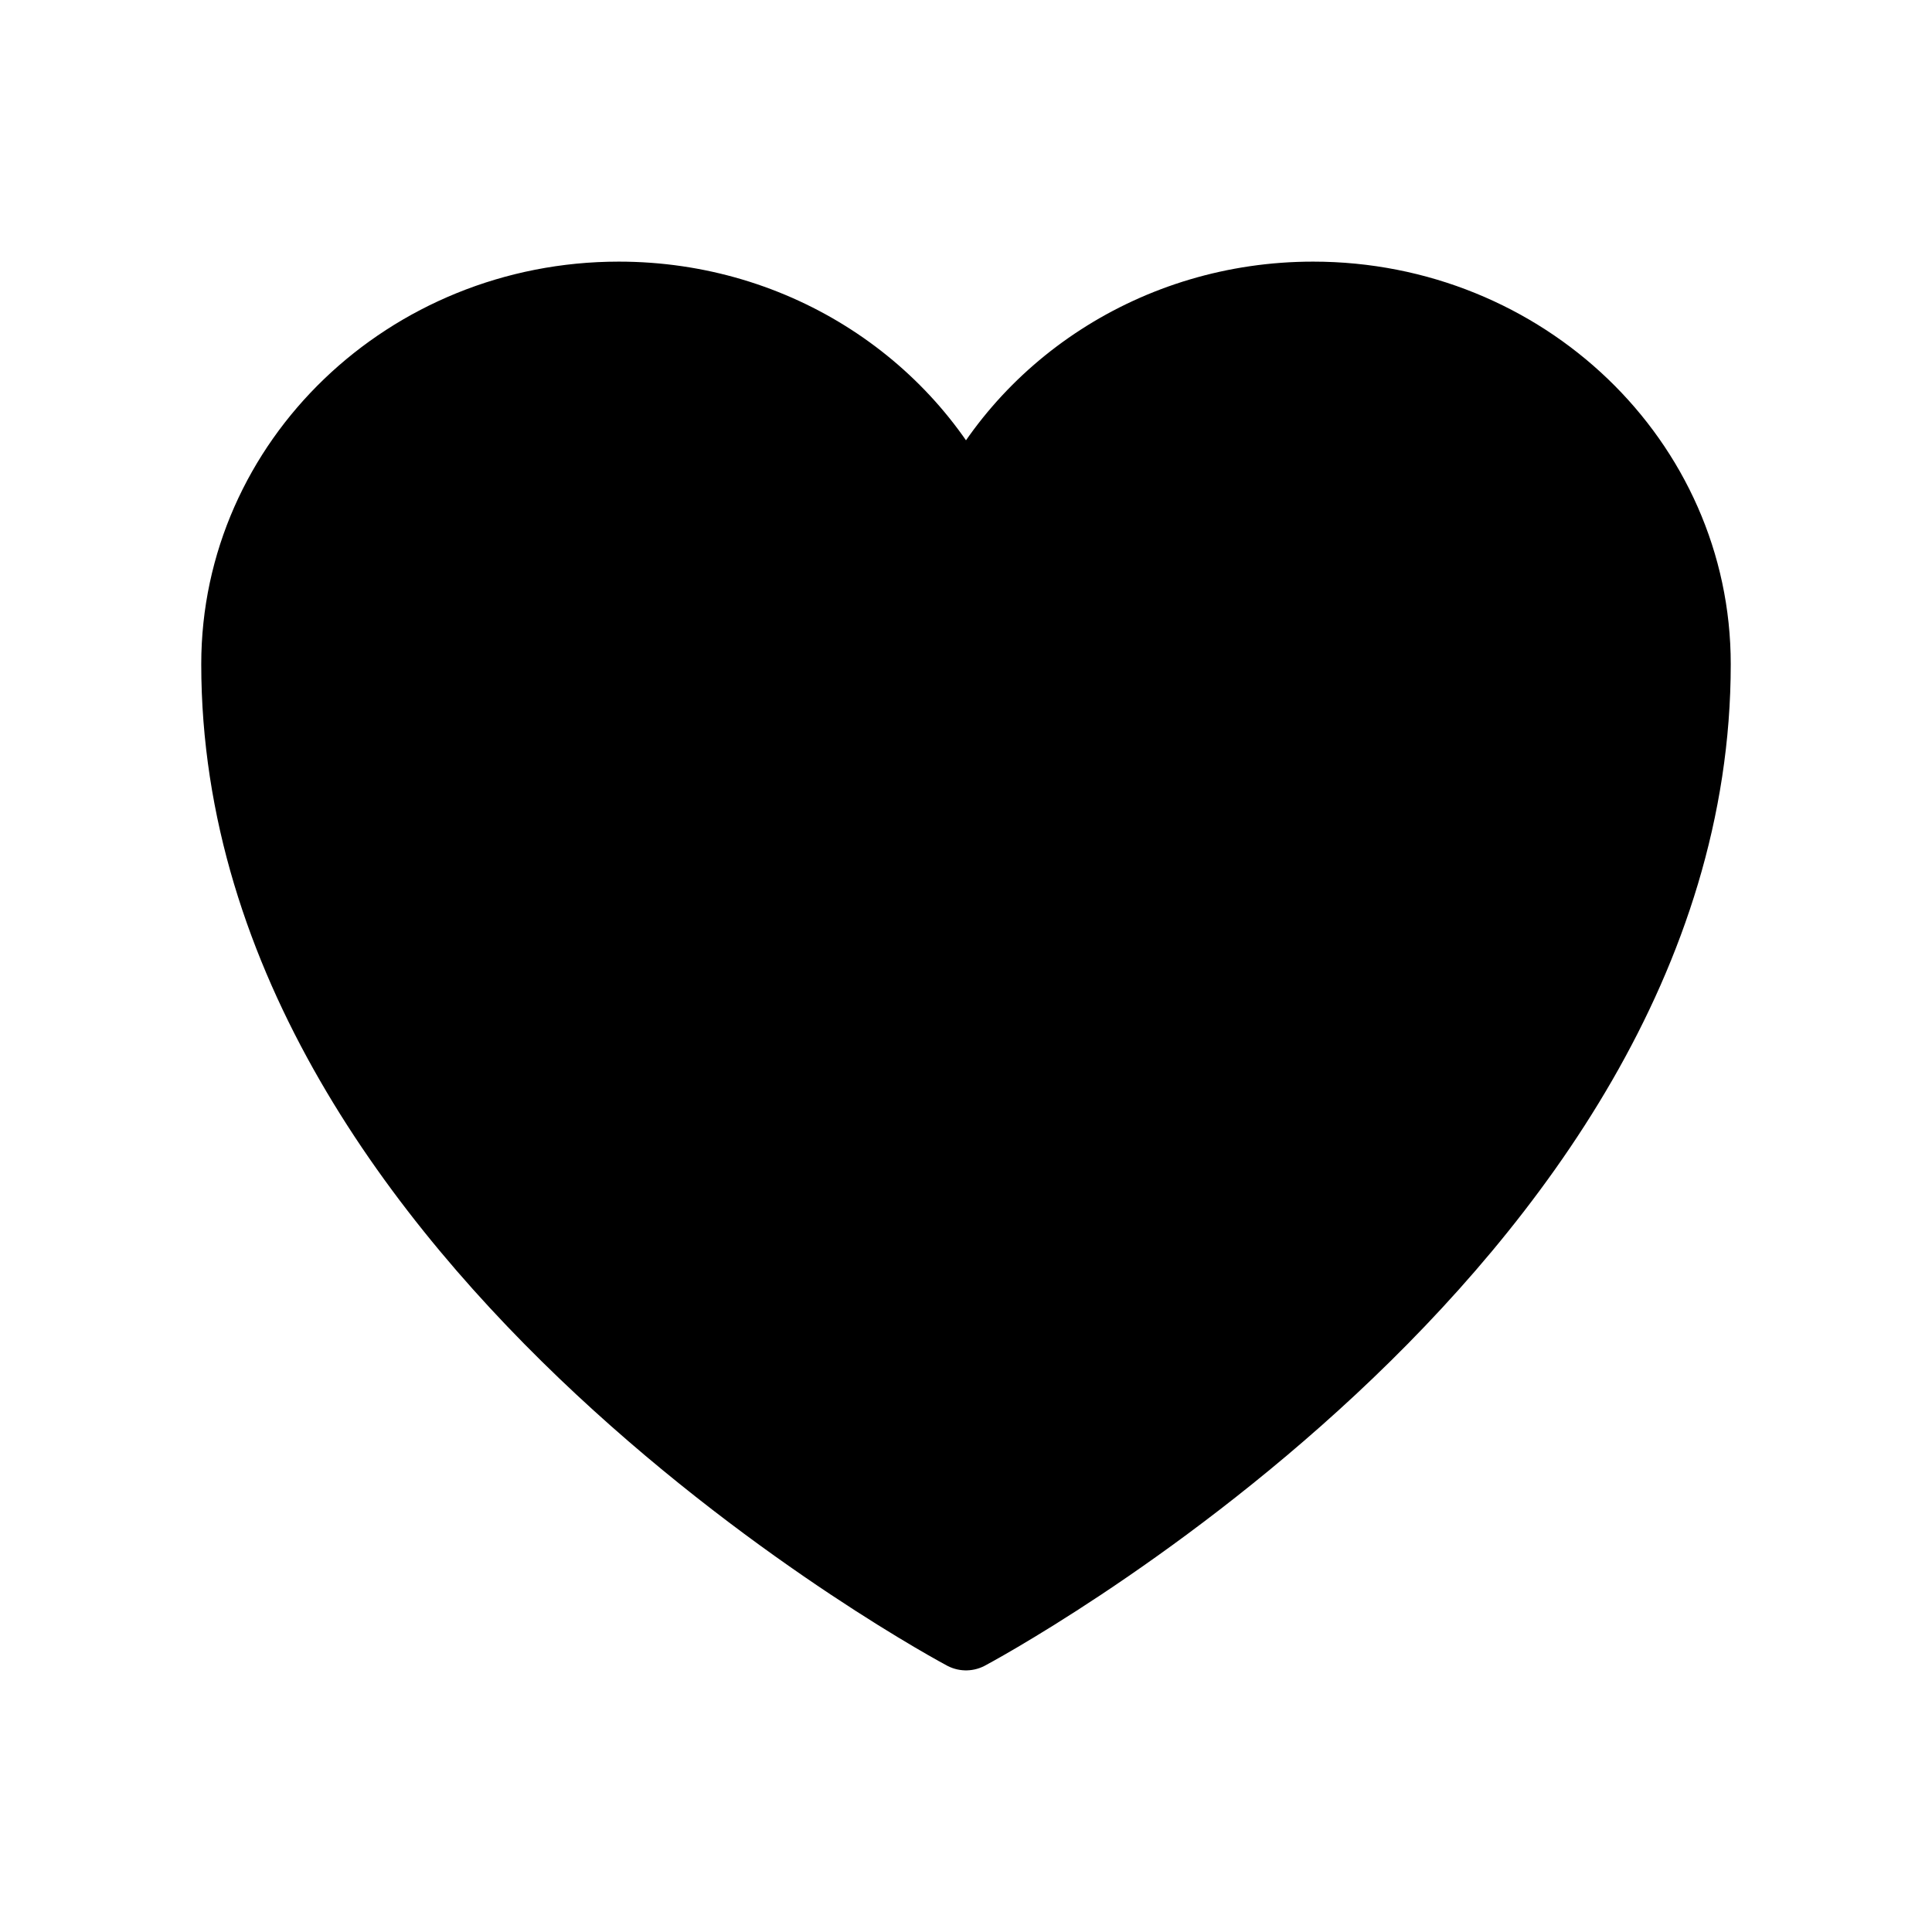
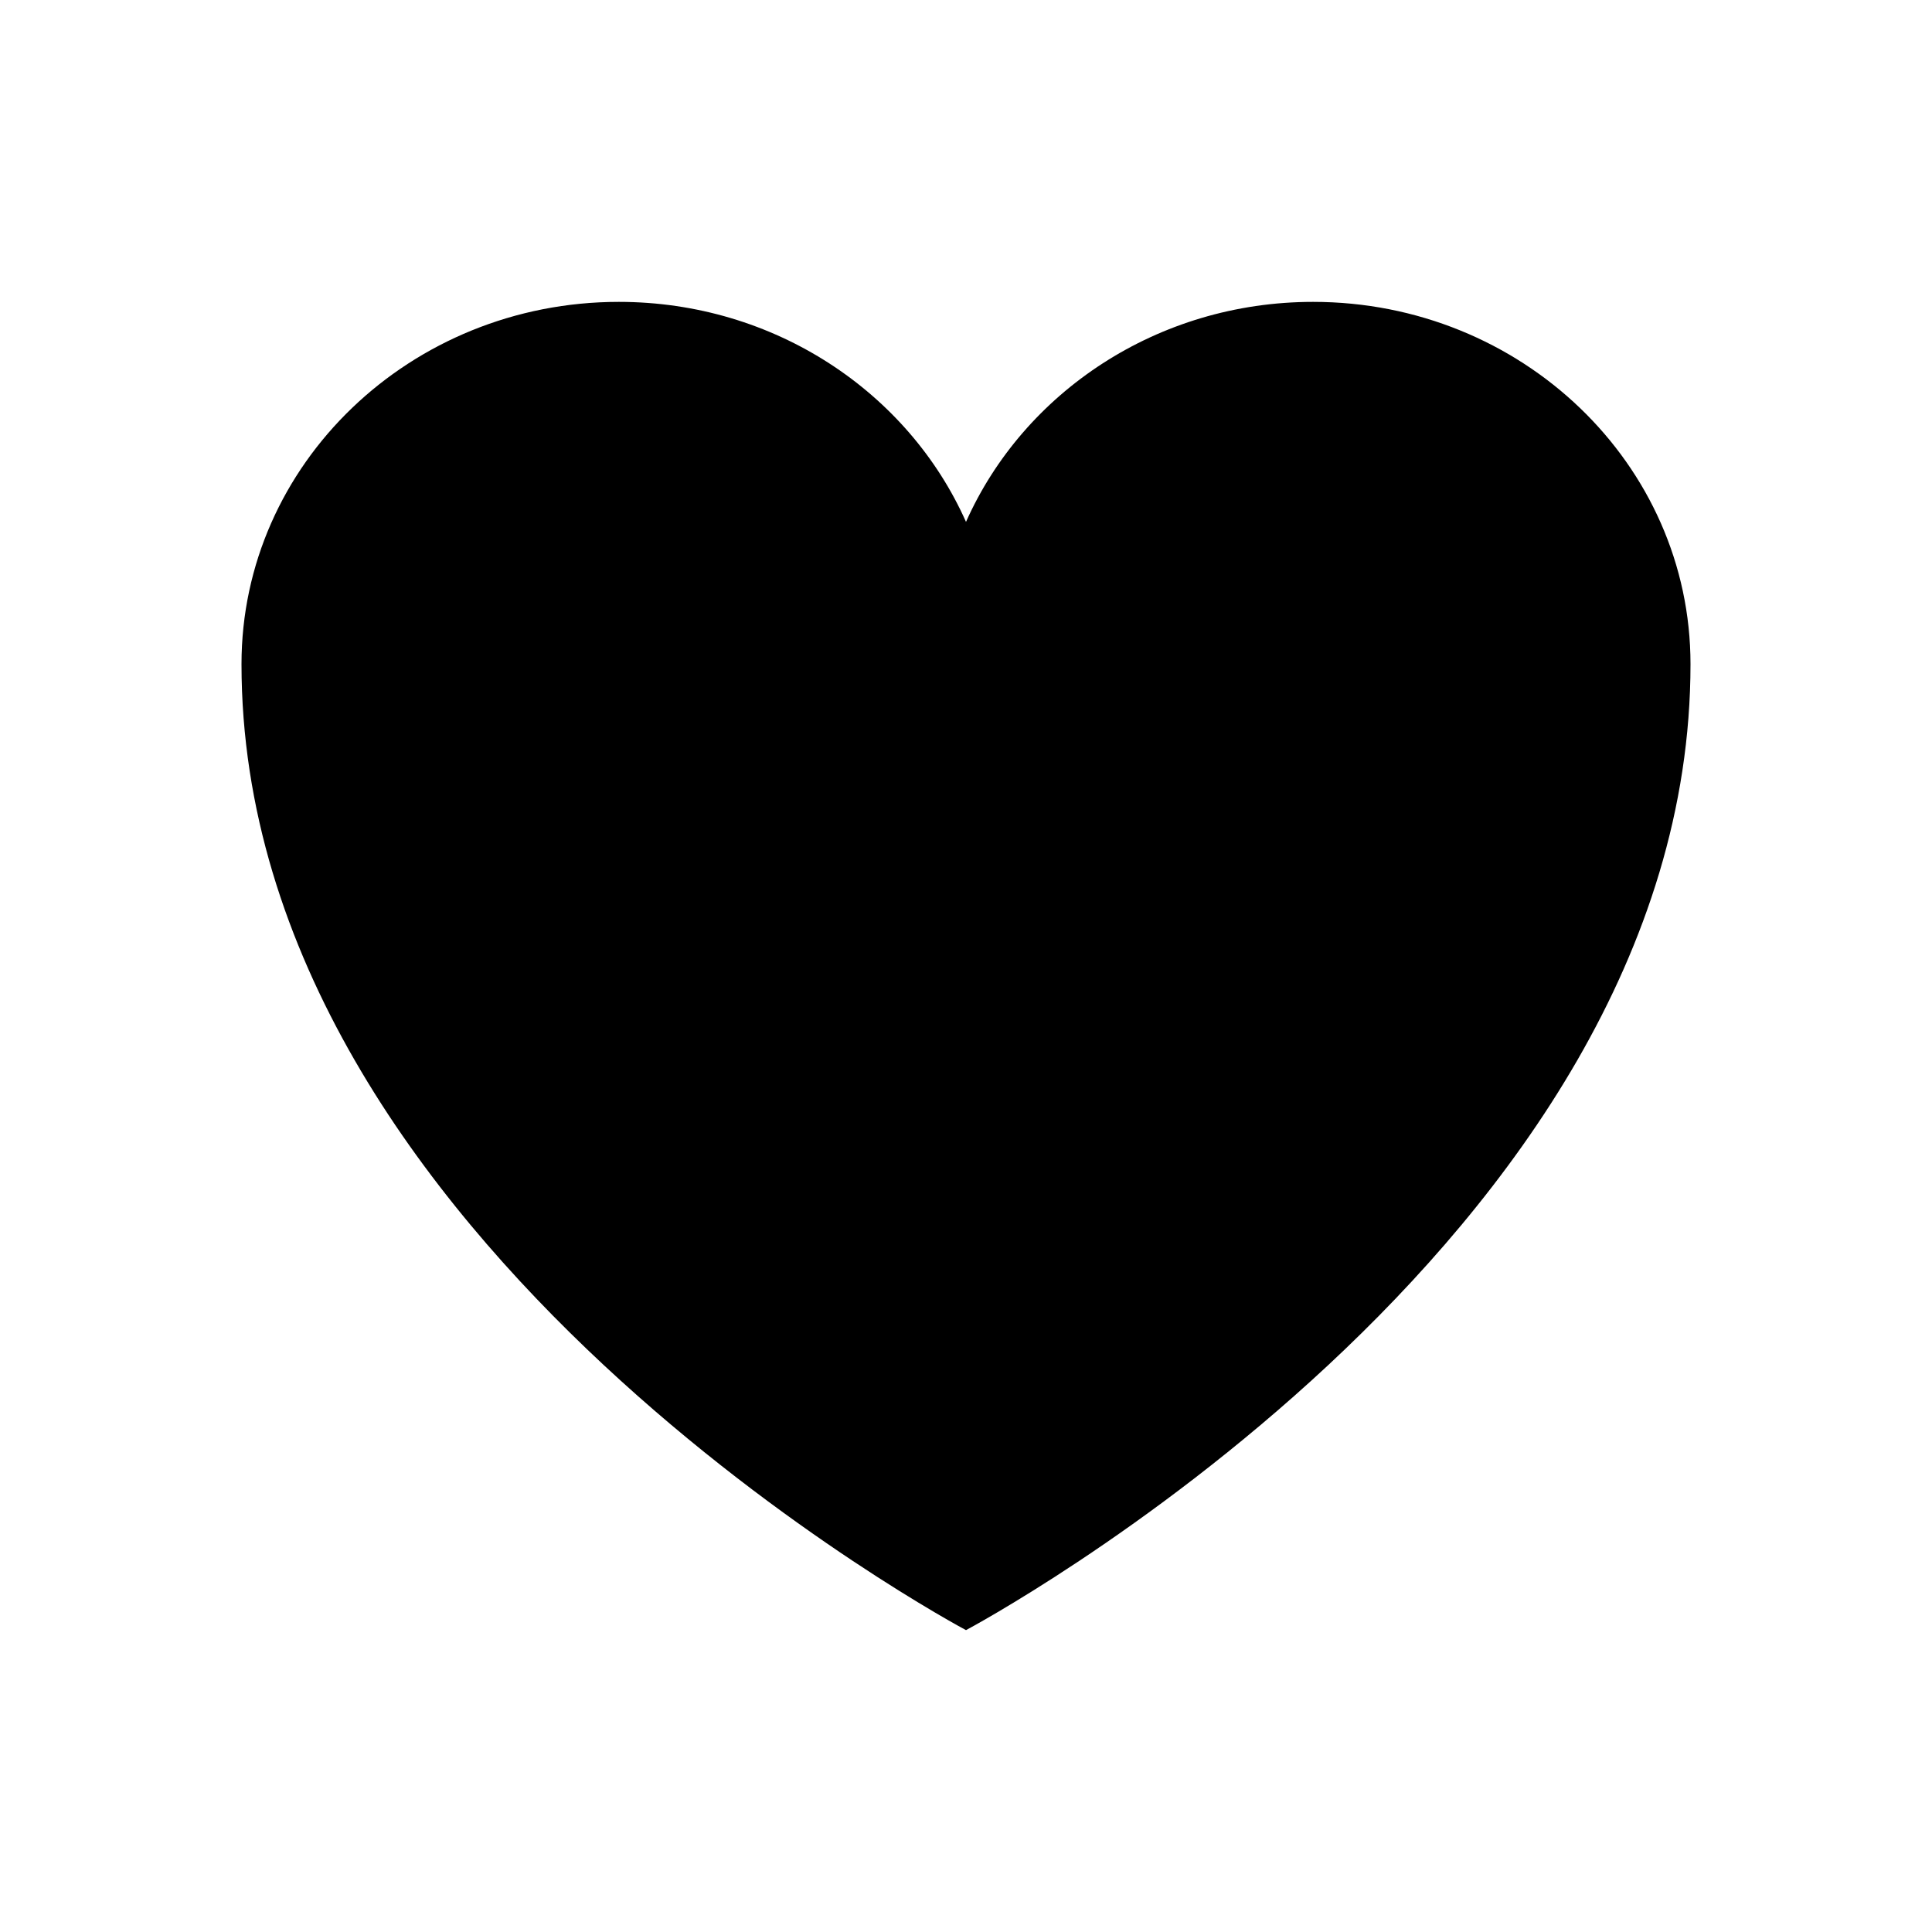
- <svg xmlns="http://www.w3.org/2000/svg" fill="currentColor" viewBox="0 0 24 24" stroke="currentColor">
-   <path stroke-linecap="round" stroke-linejoin="round" d="M21 8.25c0-2.485-2.099-4.5-4.688-4.5-1.935 0-3.597 1.126-4.312 2.733-.715-1.607-2.377-2.733-4.313-2.733C5.1 3.75 3 5.765 3 8.25c0 7.22 9 12 9 12s9-4.78 9-12Z" />
+ <svg xmlns="http://www.w3.org/2000/svg" fill="currentColor" viewBox="0 0 24 24">
+   <path d="M21 8.25c0-2.485-2.099-4.5-4.688-4.5-1.935 0-3.597 1.126-4.312 2.733-.715-1.607-2.377-2.733-4.313-2.733C5.1 3.75 3 5.765 3 8.25c0 7.22 9 12 9 12s9-4.78 9-12Z" />
</svg>
